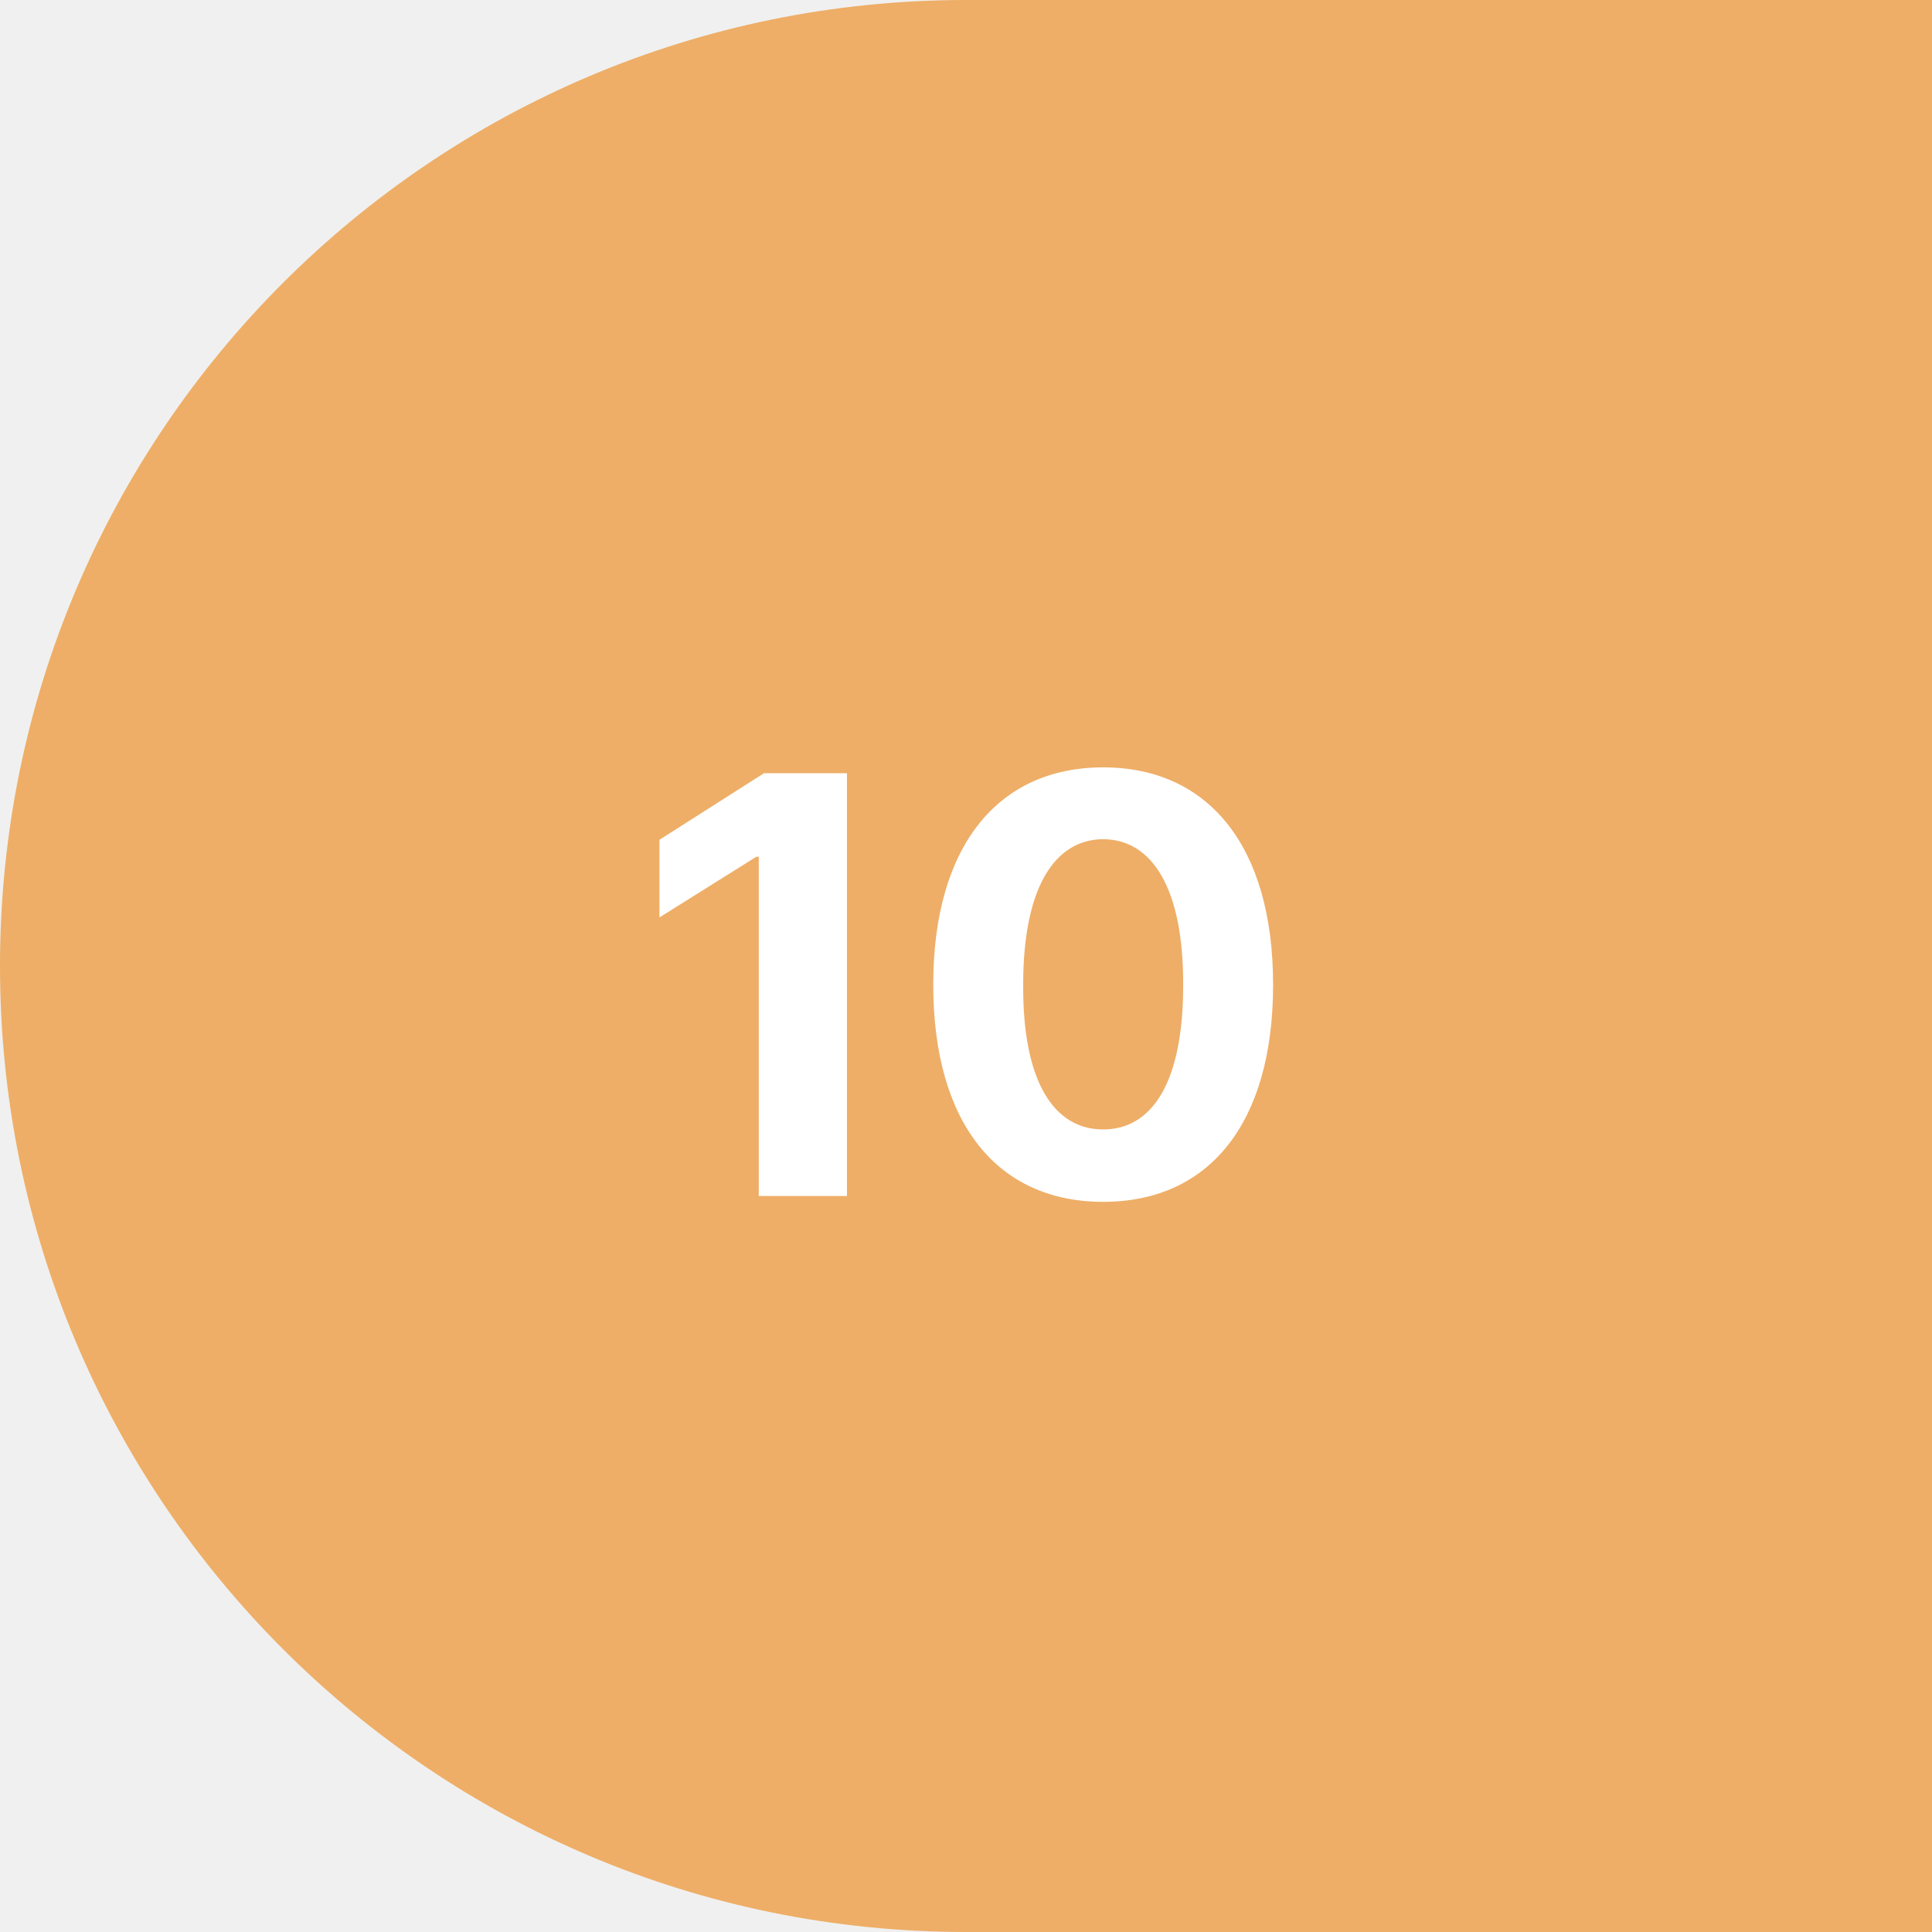
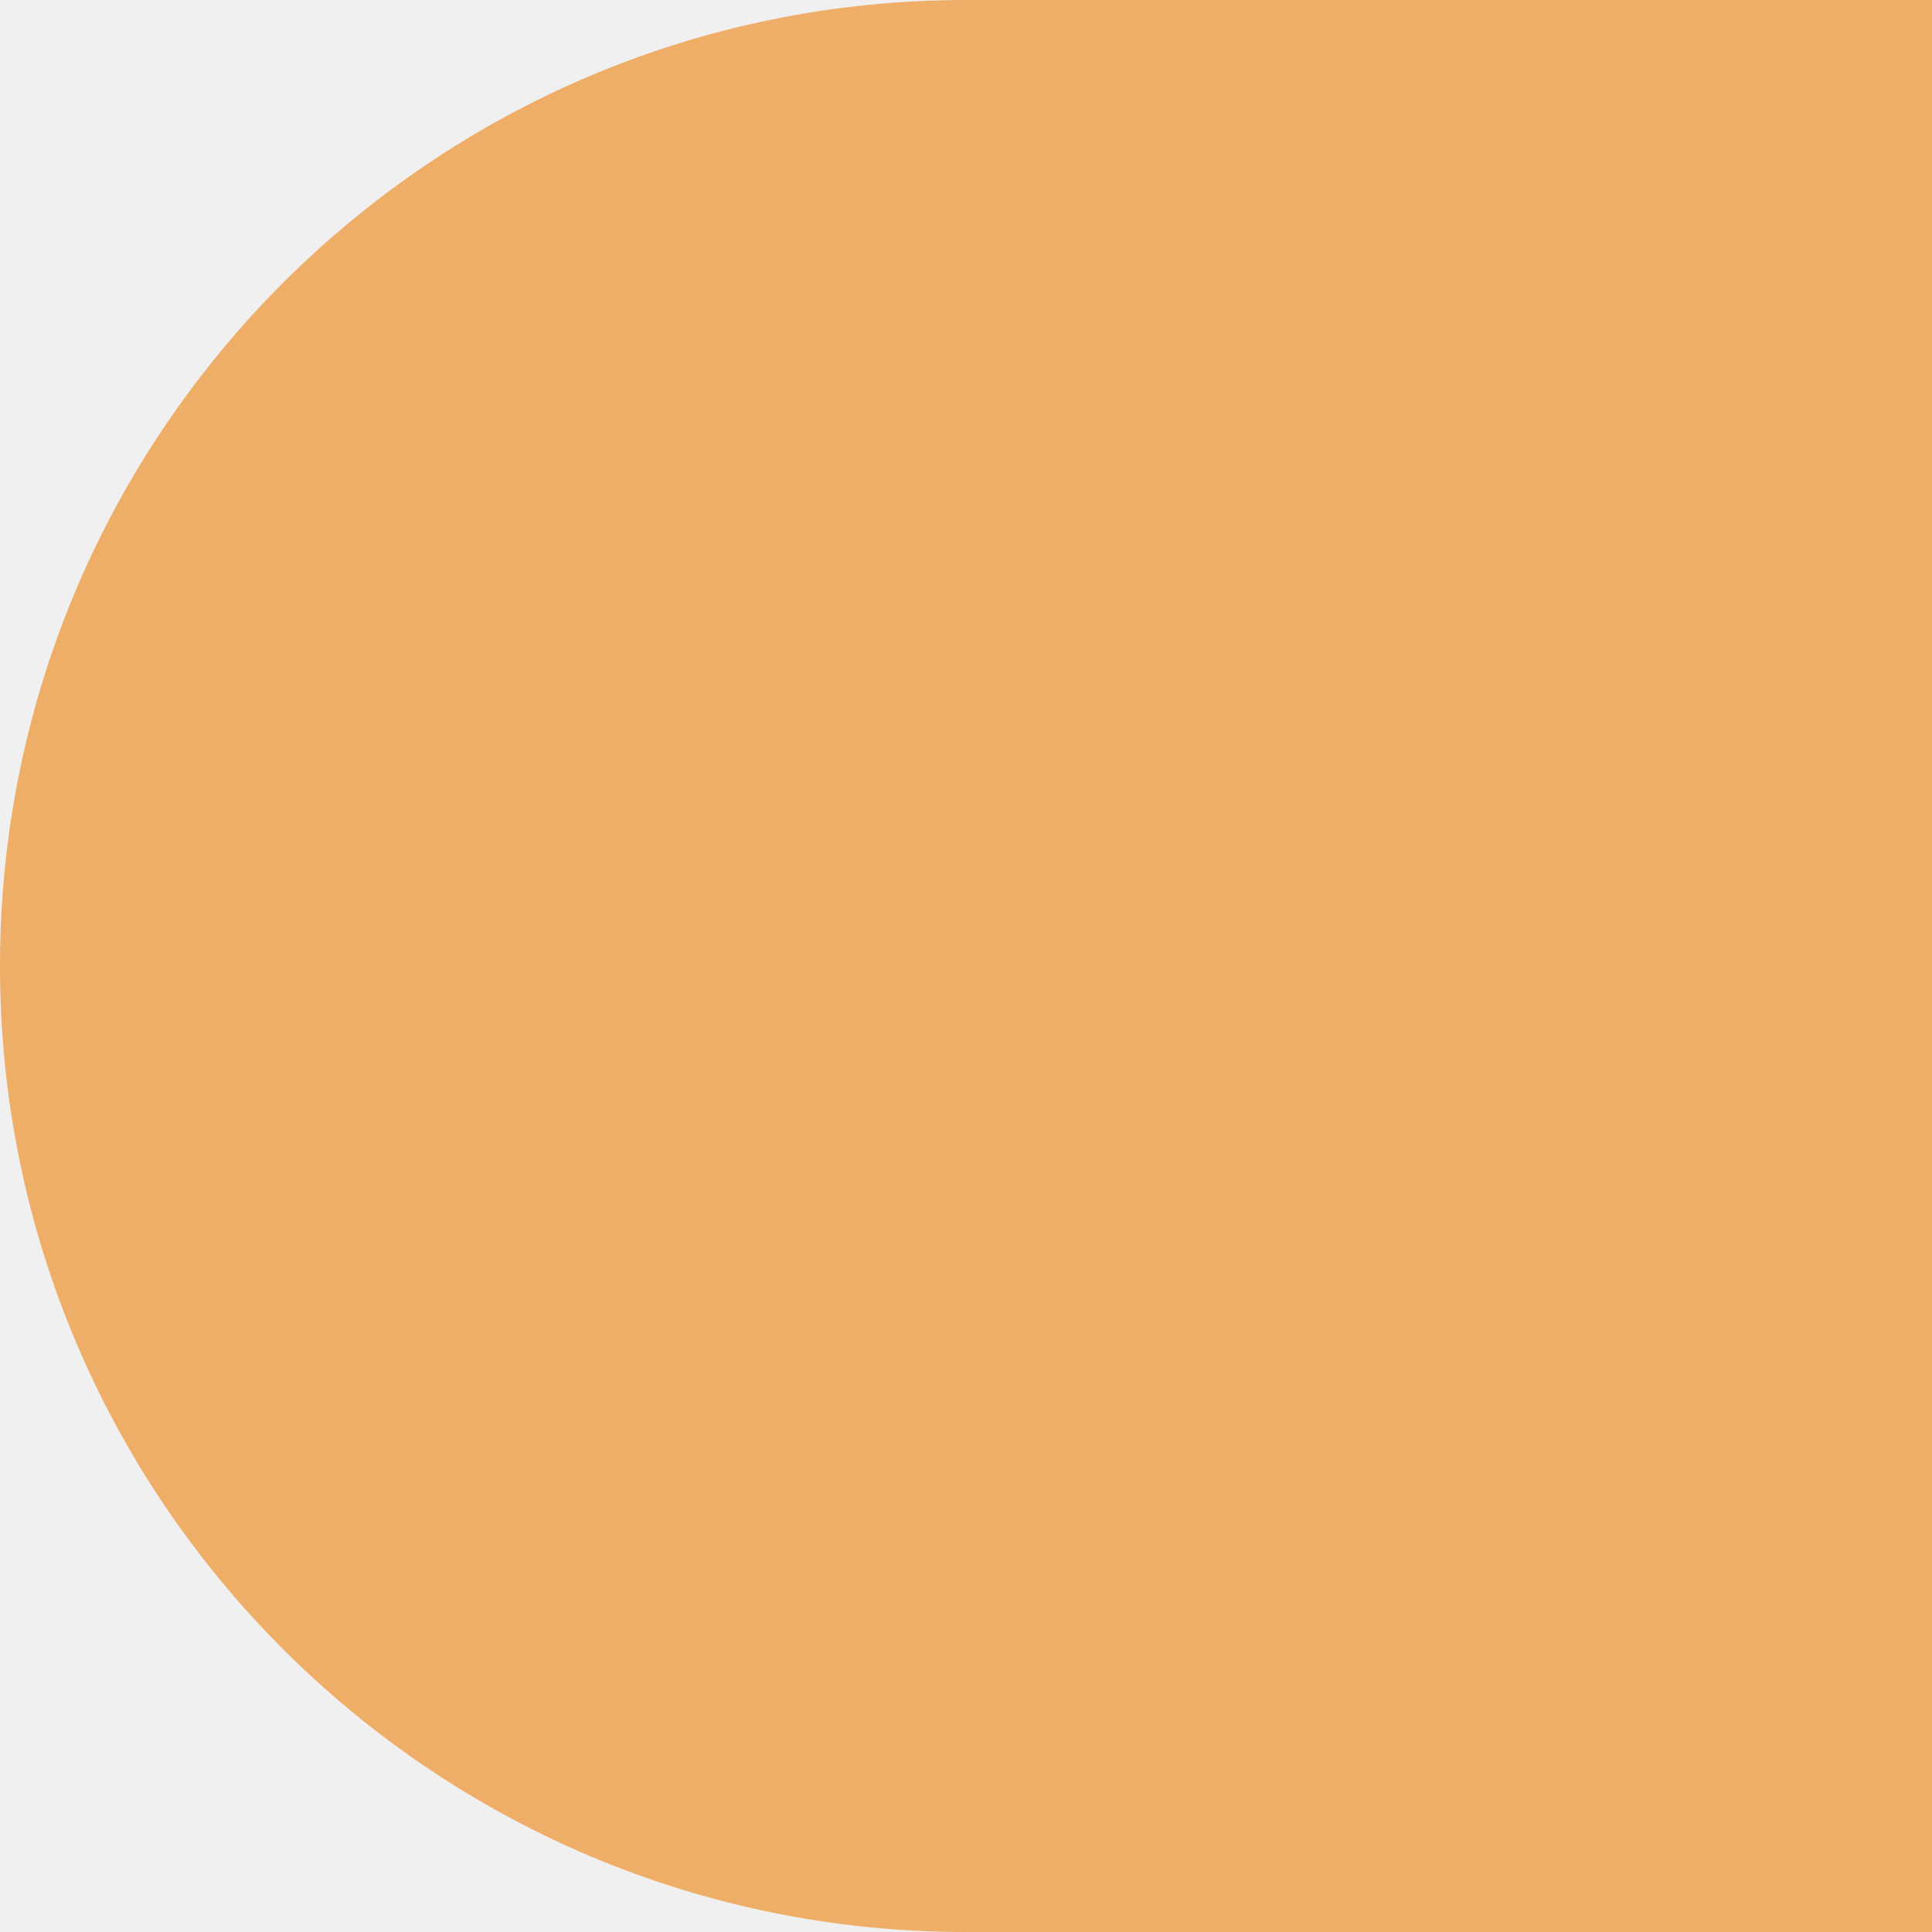
<svg xmlns="http://www.w3.org/2000/svg" width="42" height="42" viewBox="0 0 42 42" fill="none">
  <path d="M21 0H42V42H21V0Z" fill="#EEAE67" />
  <path d="M0 21C0 9.402 9.402 0 21 0C32.598 0 42 9.402 42 21C42 32.598 32.598 42 21 42C9.402 42 0 32.598 0 21Z" fill="#EEAE67" />
-   <path d="M18.412 16.809H16.609L14.336 18.256V19.944L16.444 18.624H16.495V26H18.412V16.809ZM23.982 26.127C26.28 26.127 27.676 24.426 27.676 21.404C27.676 18.402 26.273 16.682 23.982 16.682C21.69 16.682 20.288 18.402 20.288 21.404C20.288 24.413 21.678 26.127 23.982 26.127ZM22.243 21.404C22.243 19.303 22.922 18.25 23.982 18.243C25.042 18.25 25.727 19.303 25.721 21.404C25.727 23.524 25.048 24.553 23.982 24.553C22.916 24.553 22.23 23.524 22.243 21.404Z" fill="white" />
</svg>
